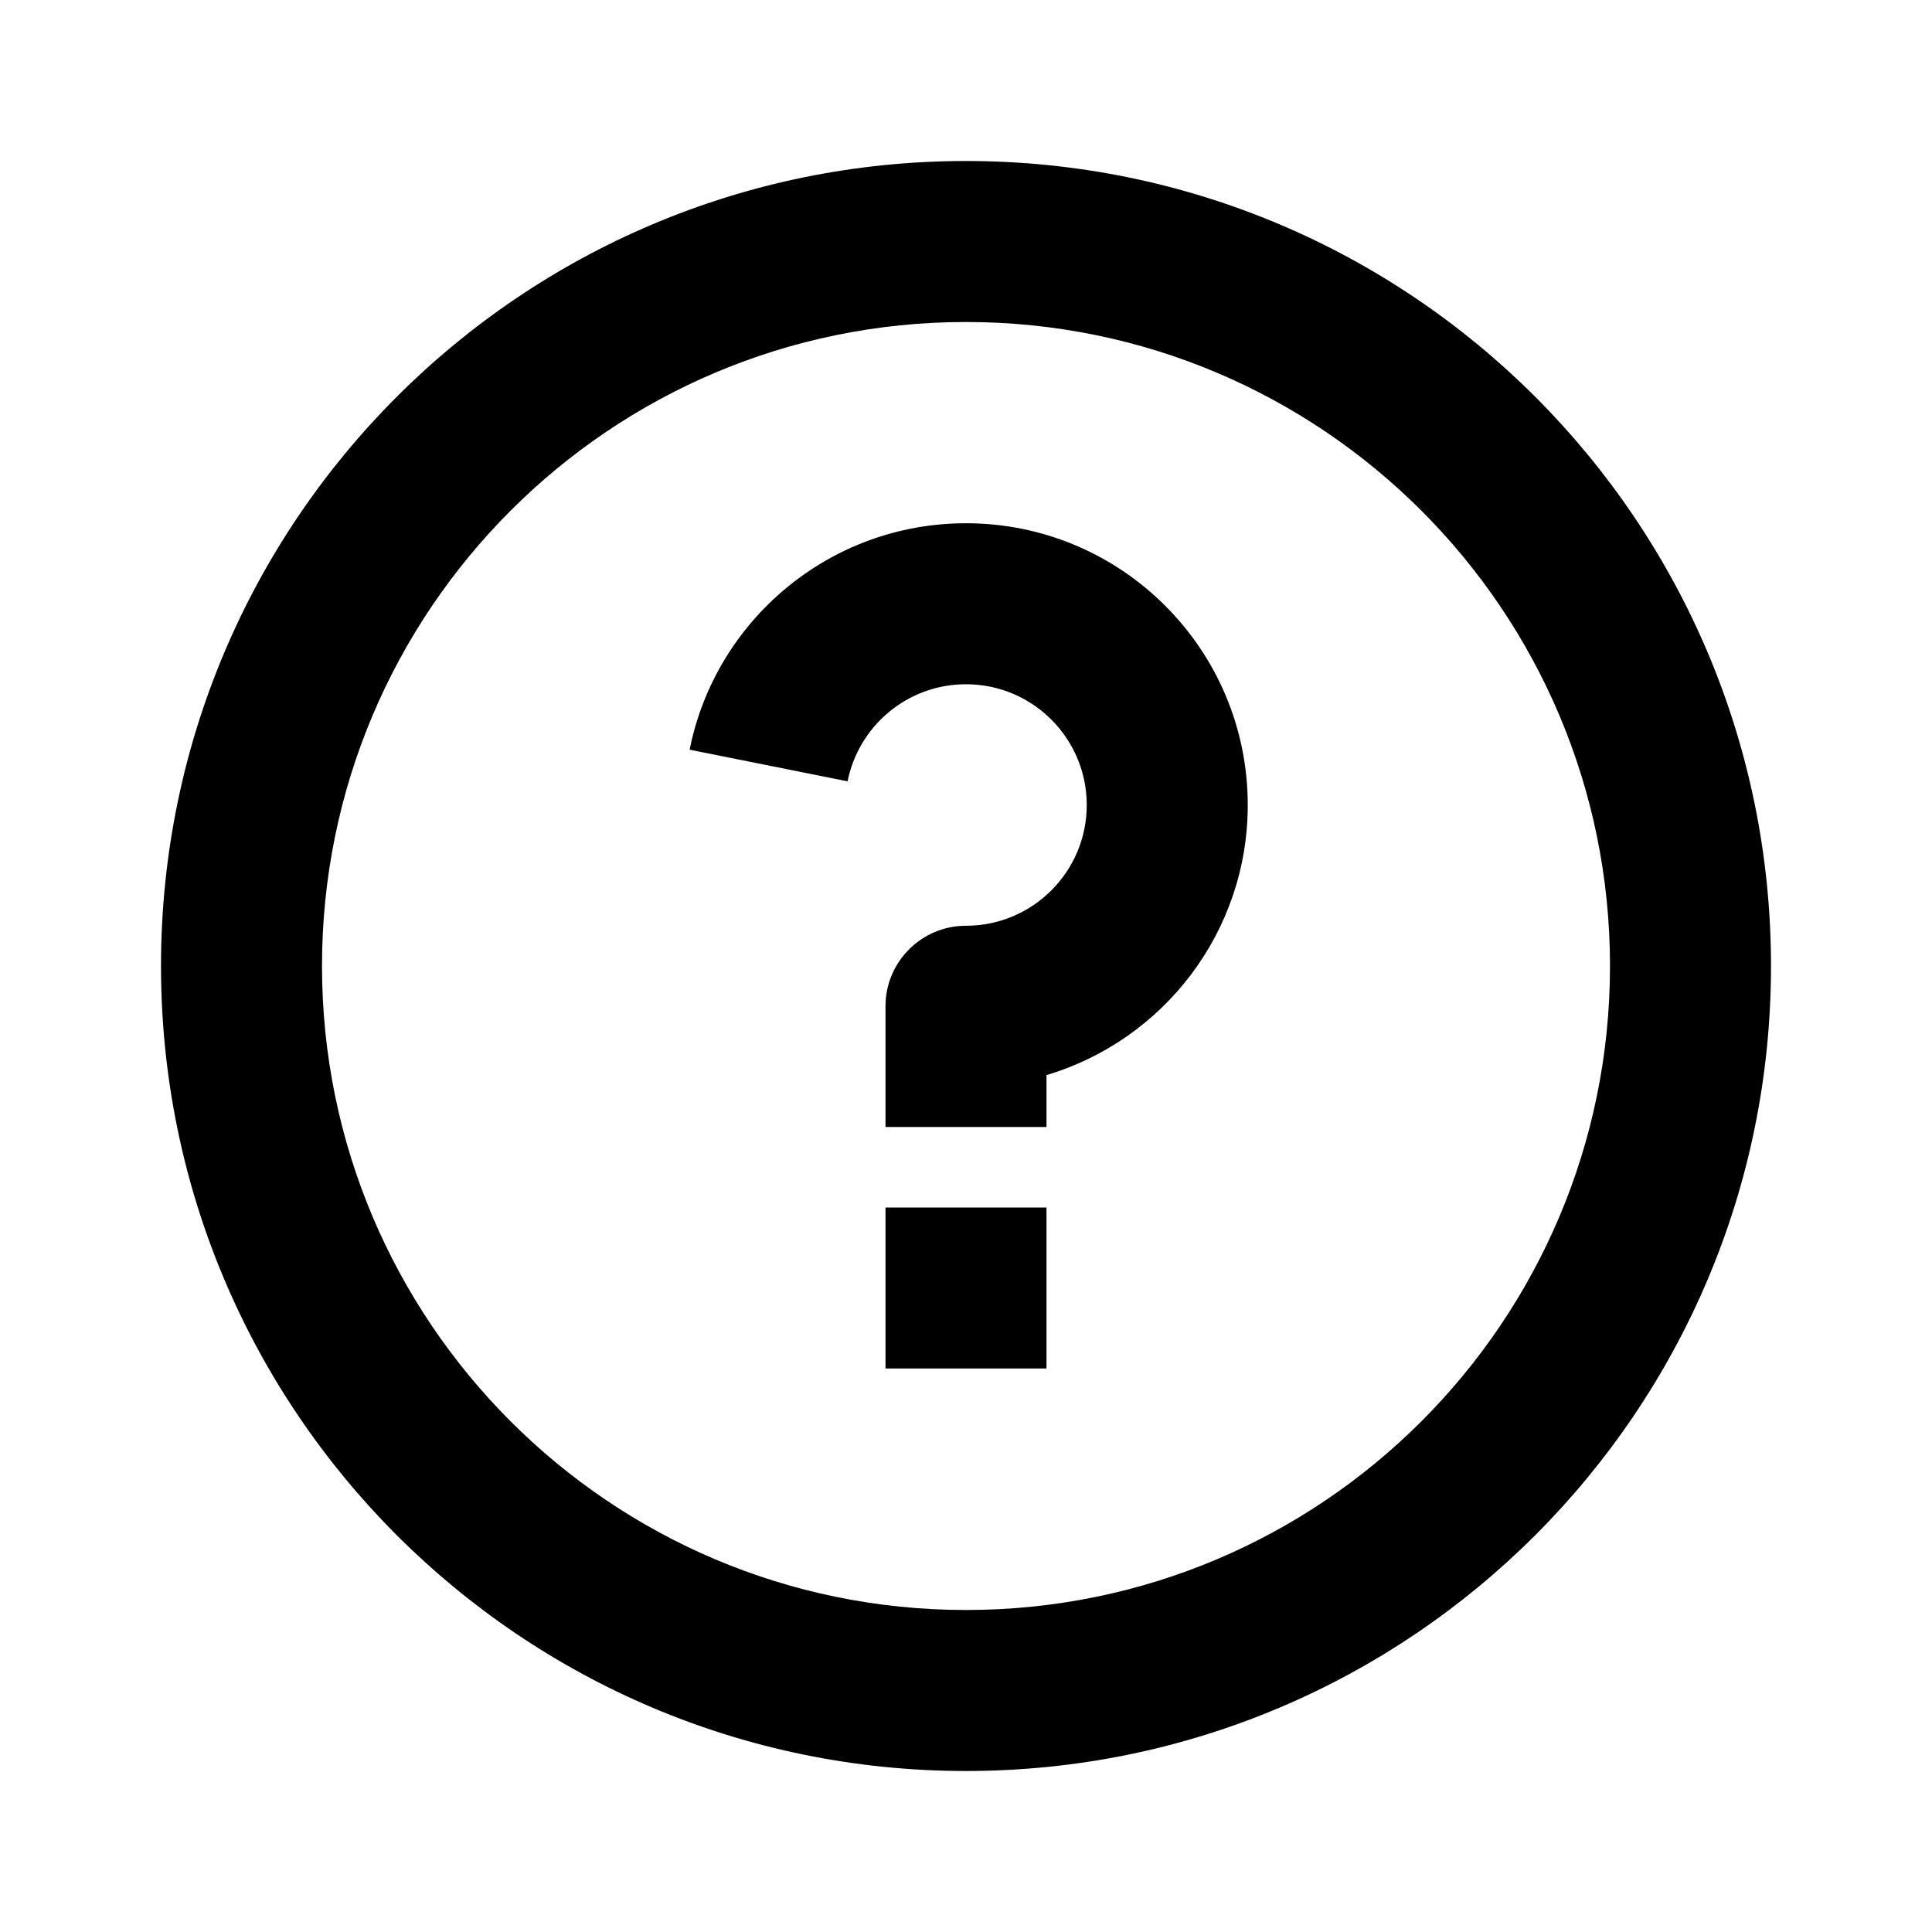
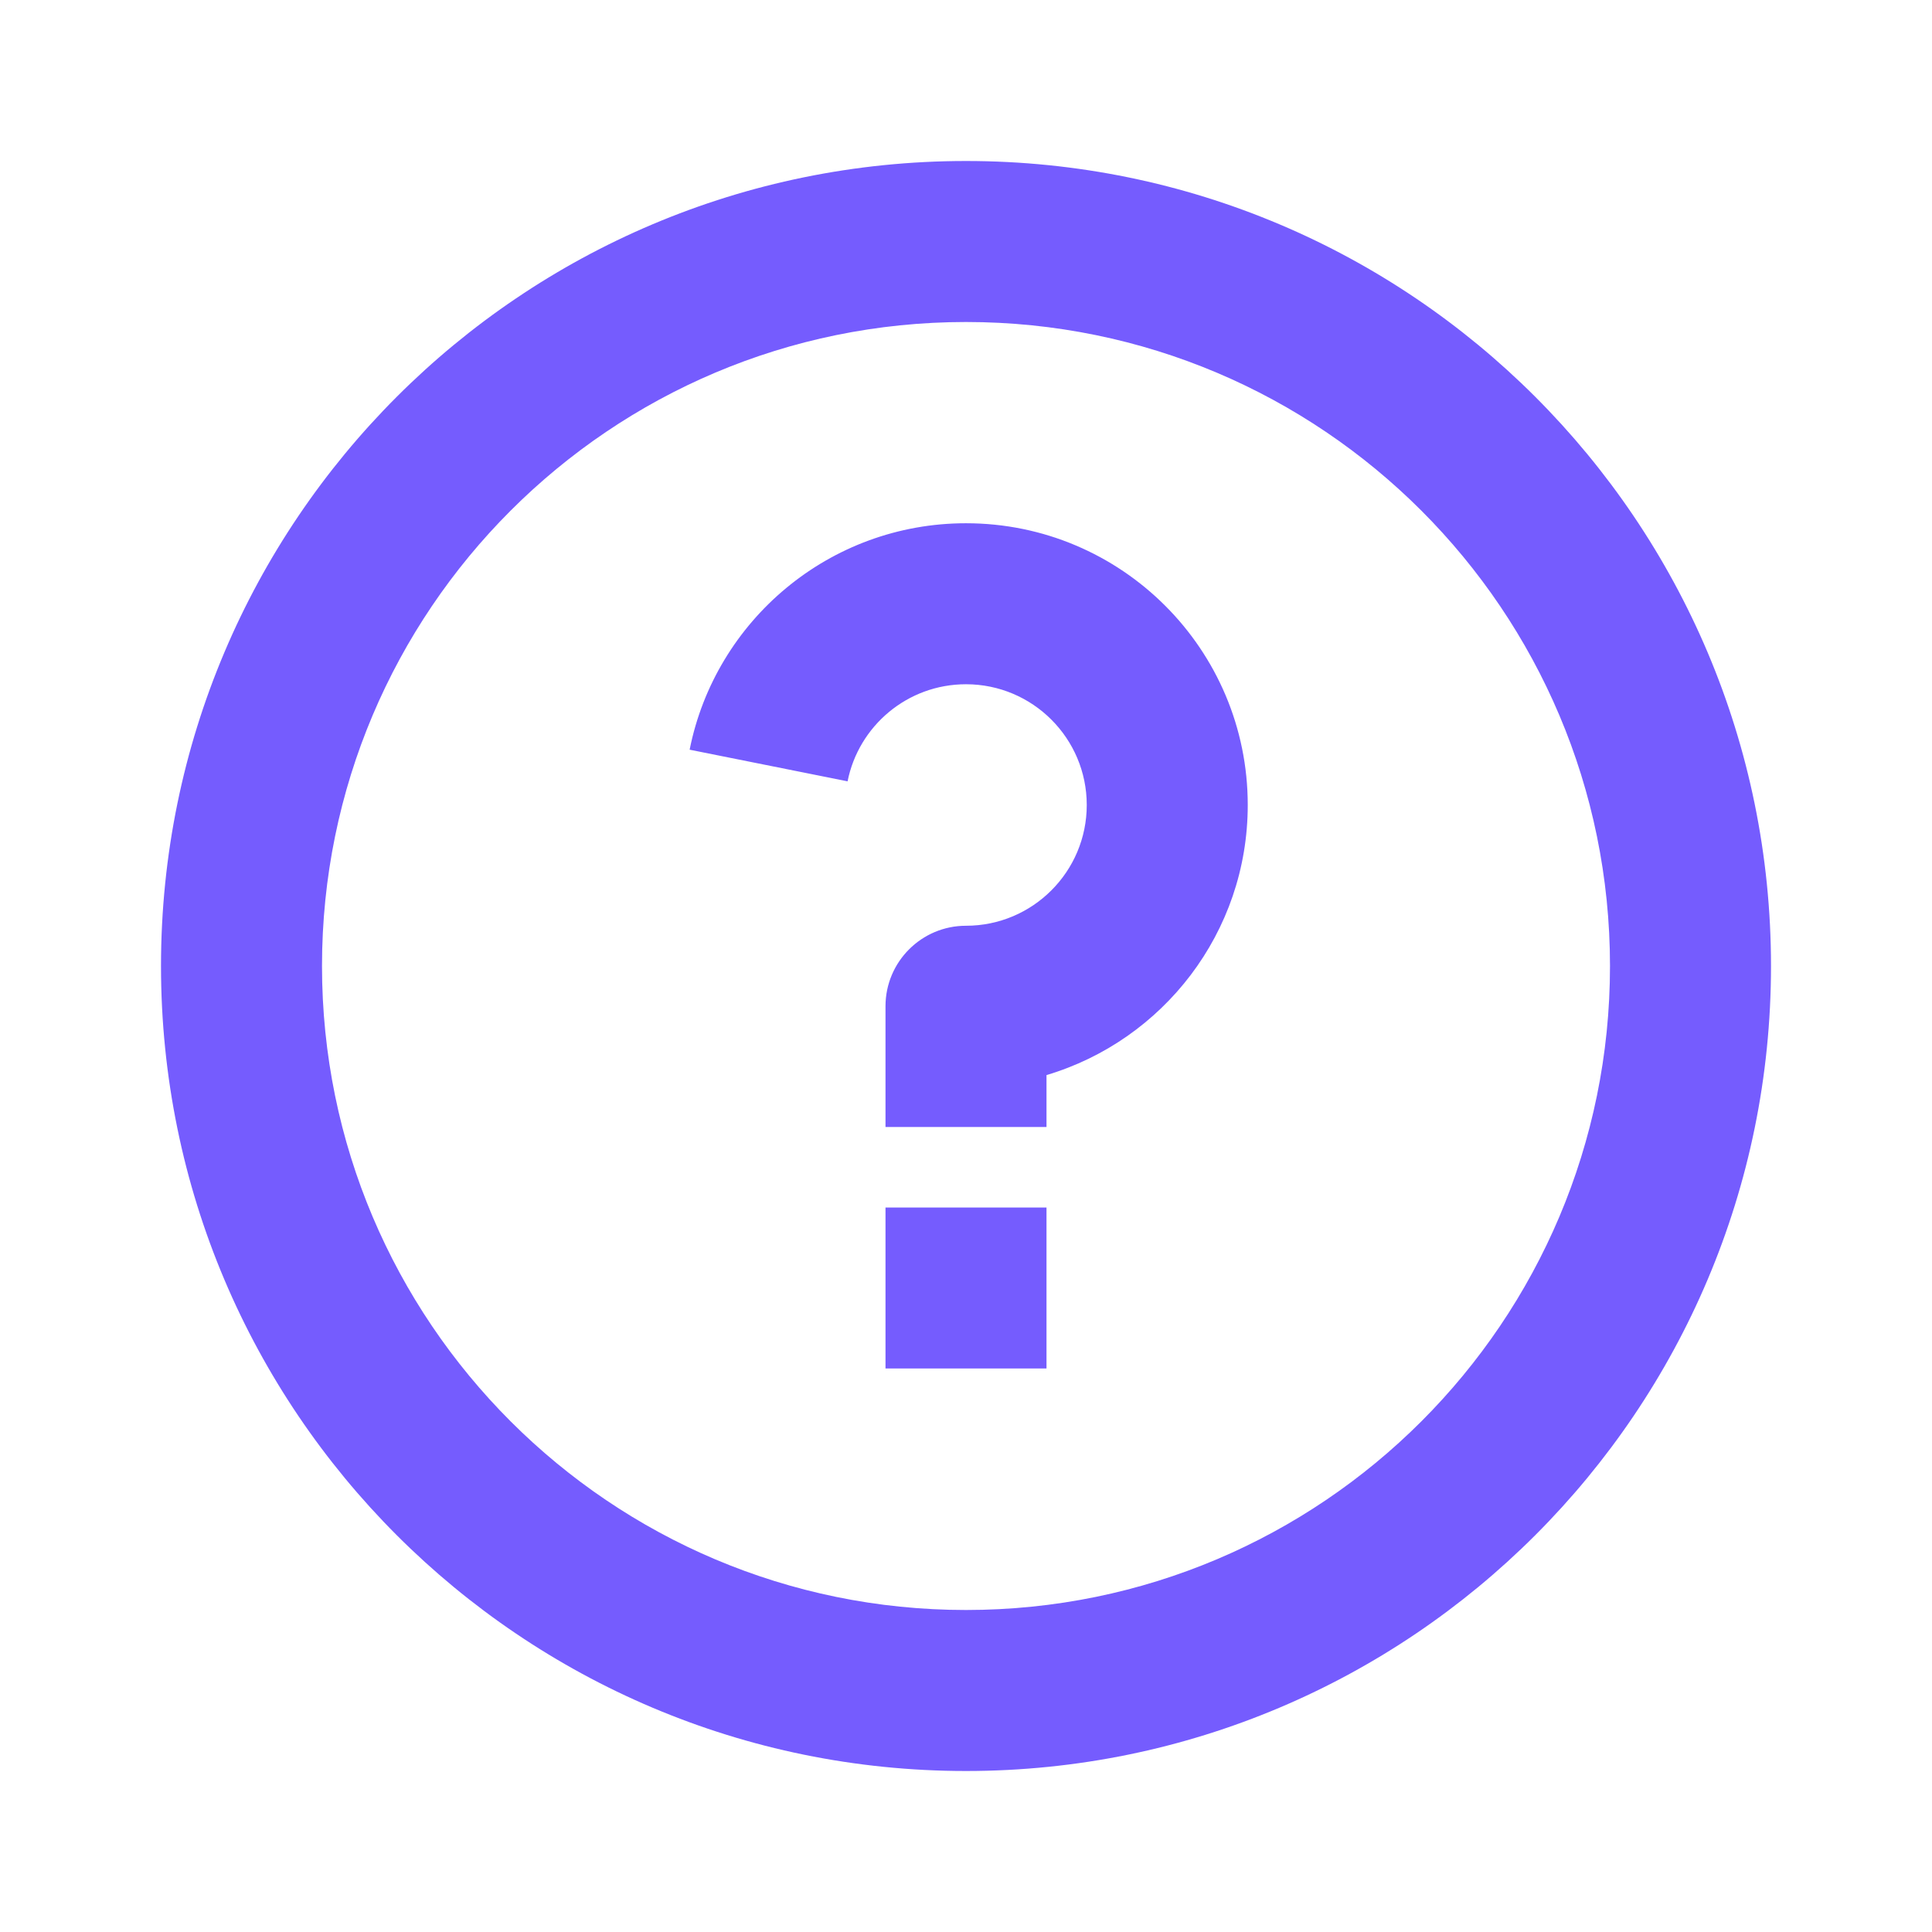
- <svg xmlns="http://www.w3.org/2000/svg" viewBox="0 0 24 24" fill="currentColor">
+ <svg xmlns="http://www.w3.org/2000/svg" viewBox="0 0 24 24" fill="#755CFE">
  <path d="M12 22C6.477 22 2 17.523 2 12C2 6.477 6.477 2 12 2C17.523 2 22 6.477 22 12C22 17.523 17.523 22 12 22ZM12 20C16.418 20 20 16.418 20 12C20 7.582 16.418 4 12 4C7.582 4 4 7.582 4 12C4 16.418 7.582 20 12 20ZM11 15H13V17H11V15ZM13 13.355V14H11V12.5C11 11.948 11.448 11.5 12 11.5C12.828 11.5 13.5 10.828 13.5 10C13.5 9.172 12.828 8.5 12 8.5C11.272 8.5 10.666 9.018 10.529 9.706L8.567 9.313C8.886 7.709 10.302 6.5 12 6.5C13.933 6.5 15.5 8.067 15.5 10C15.5 11.585 14.446 12.925 13 13.355Z" />
</svg>
